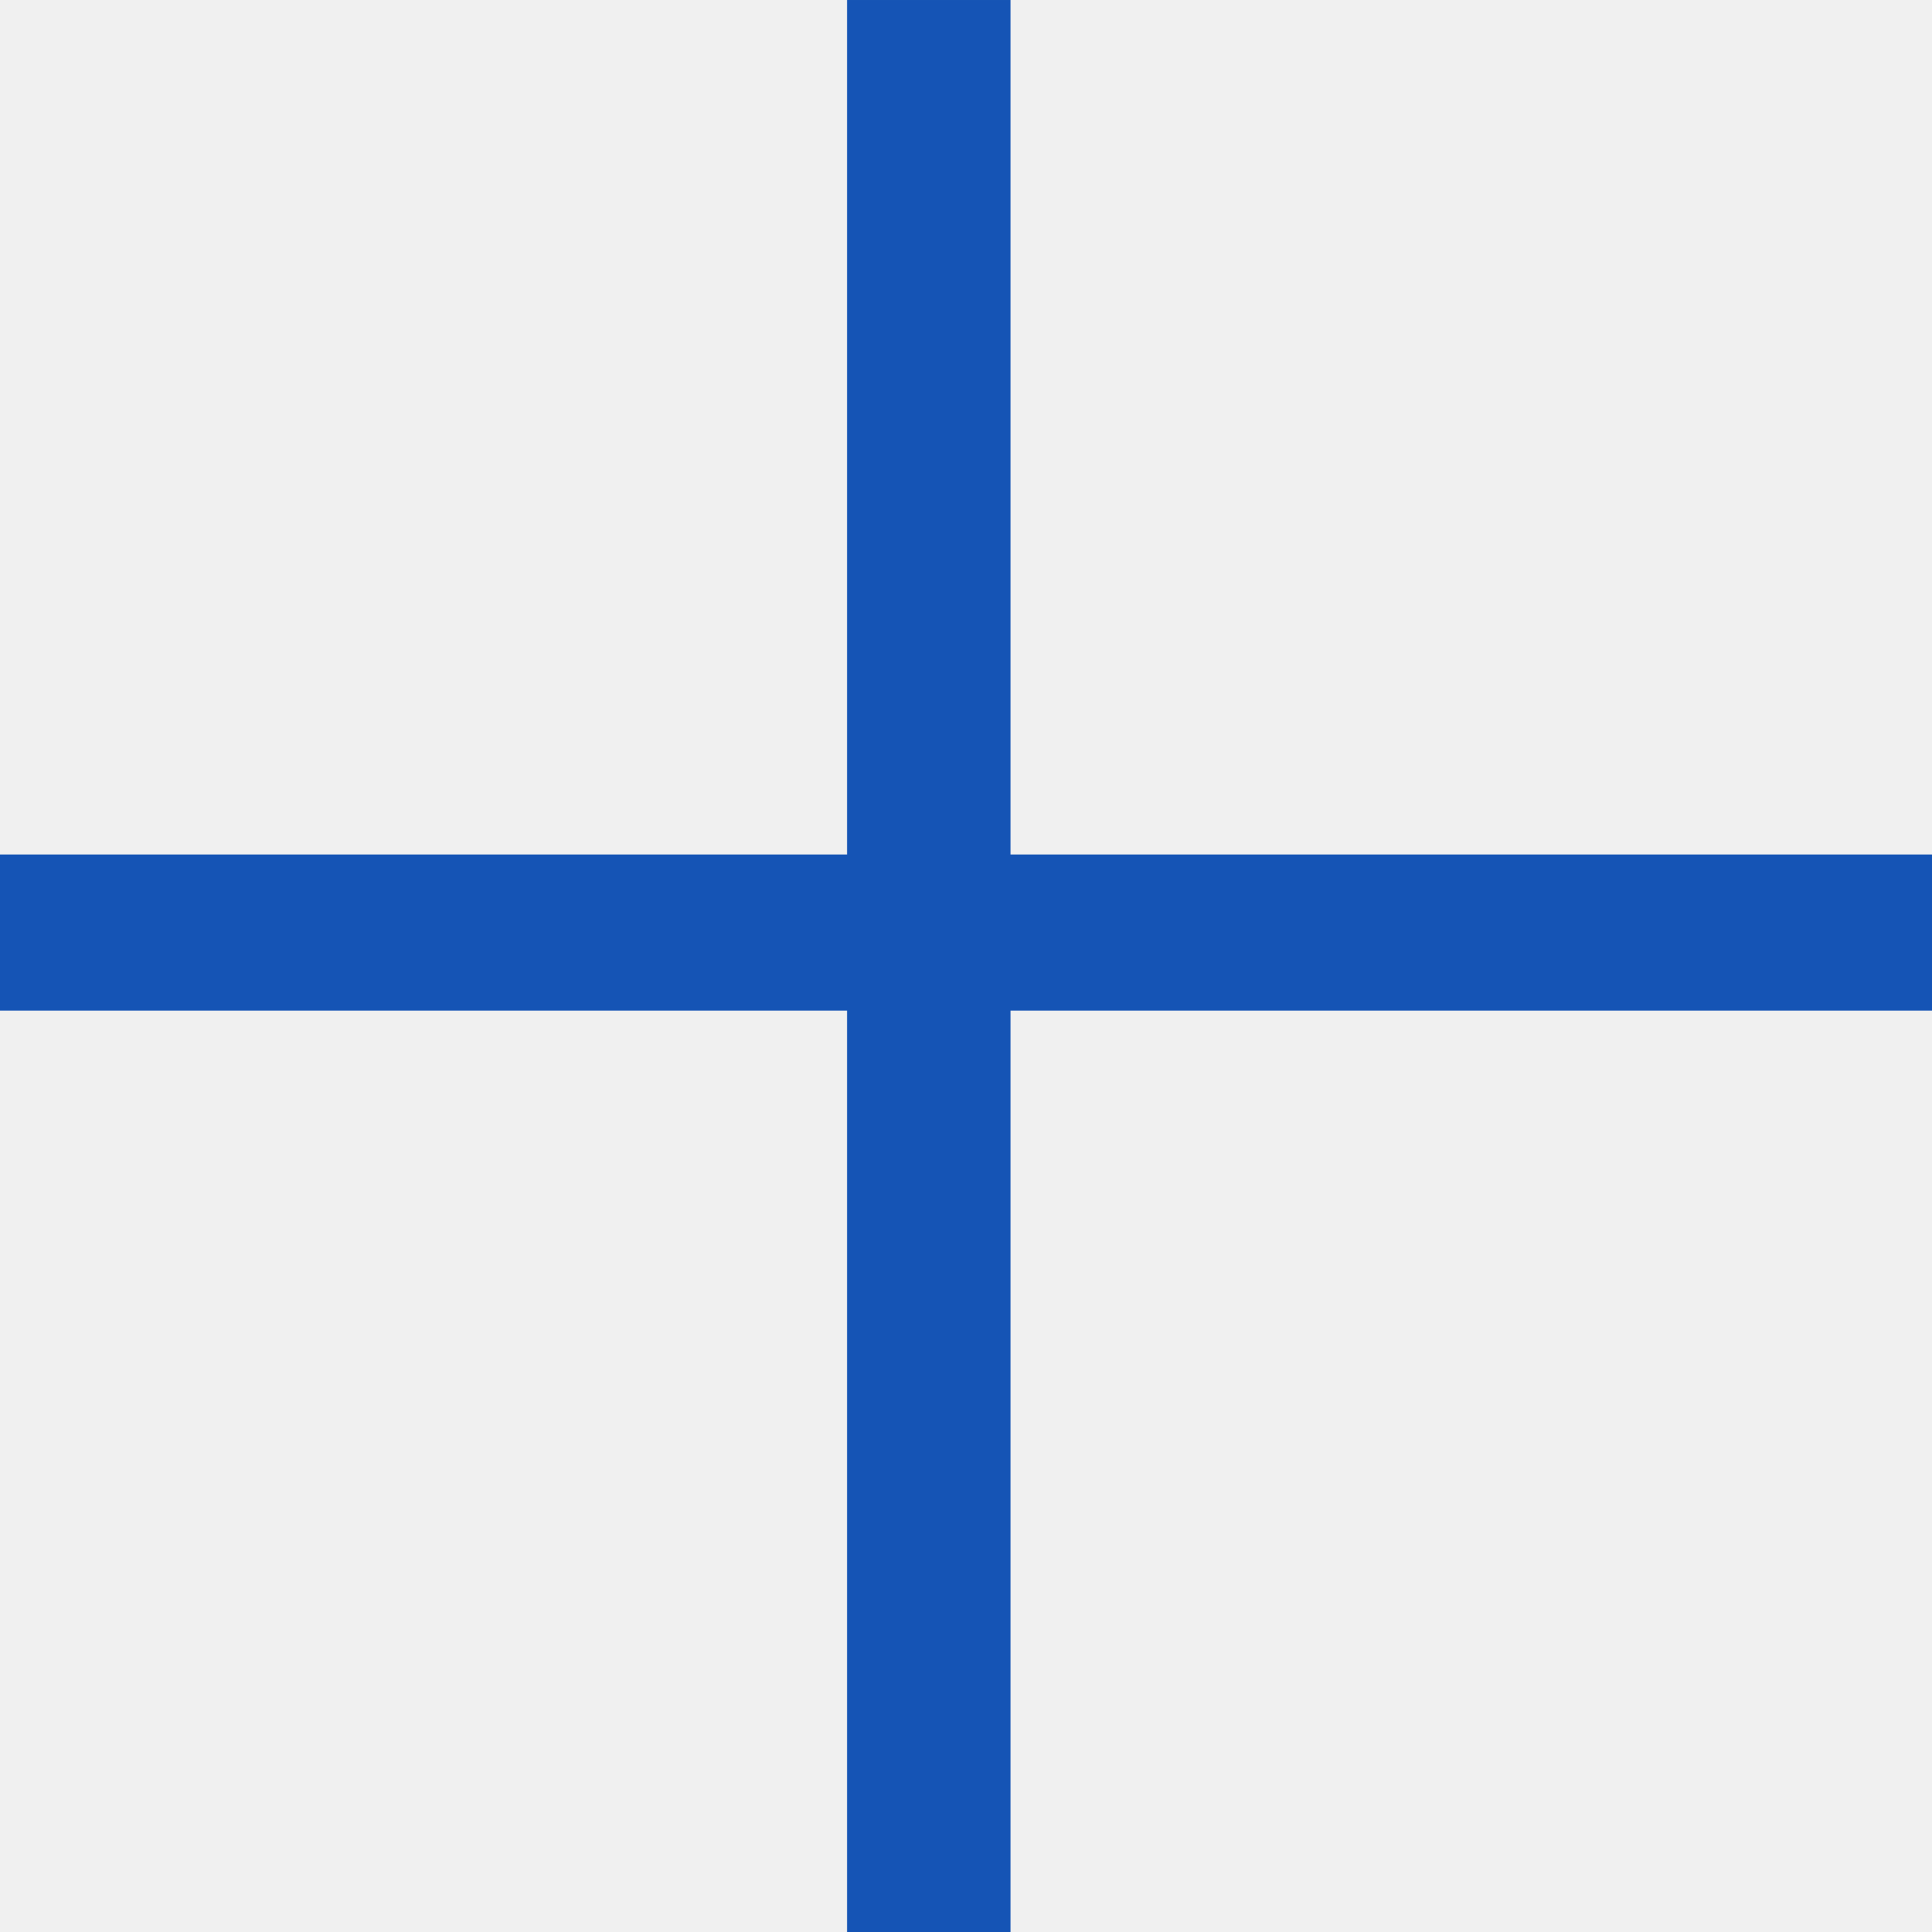
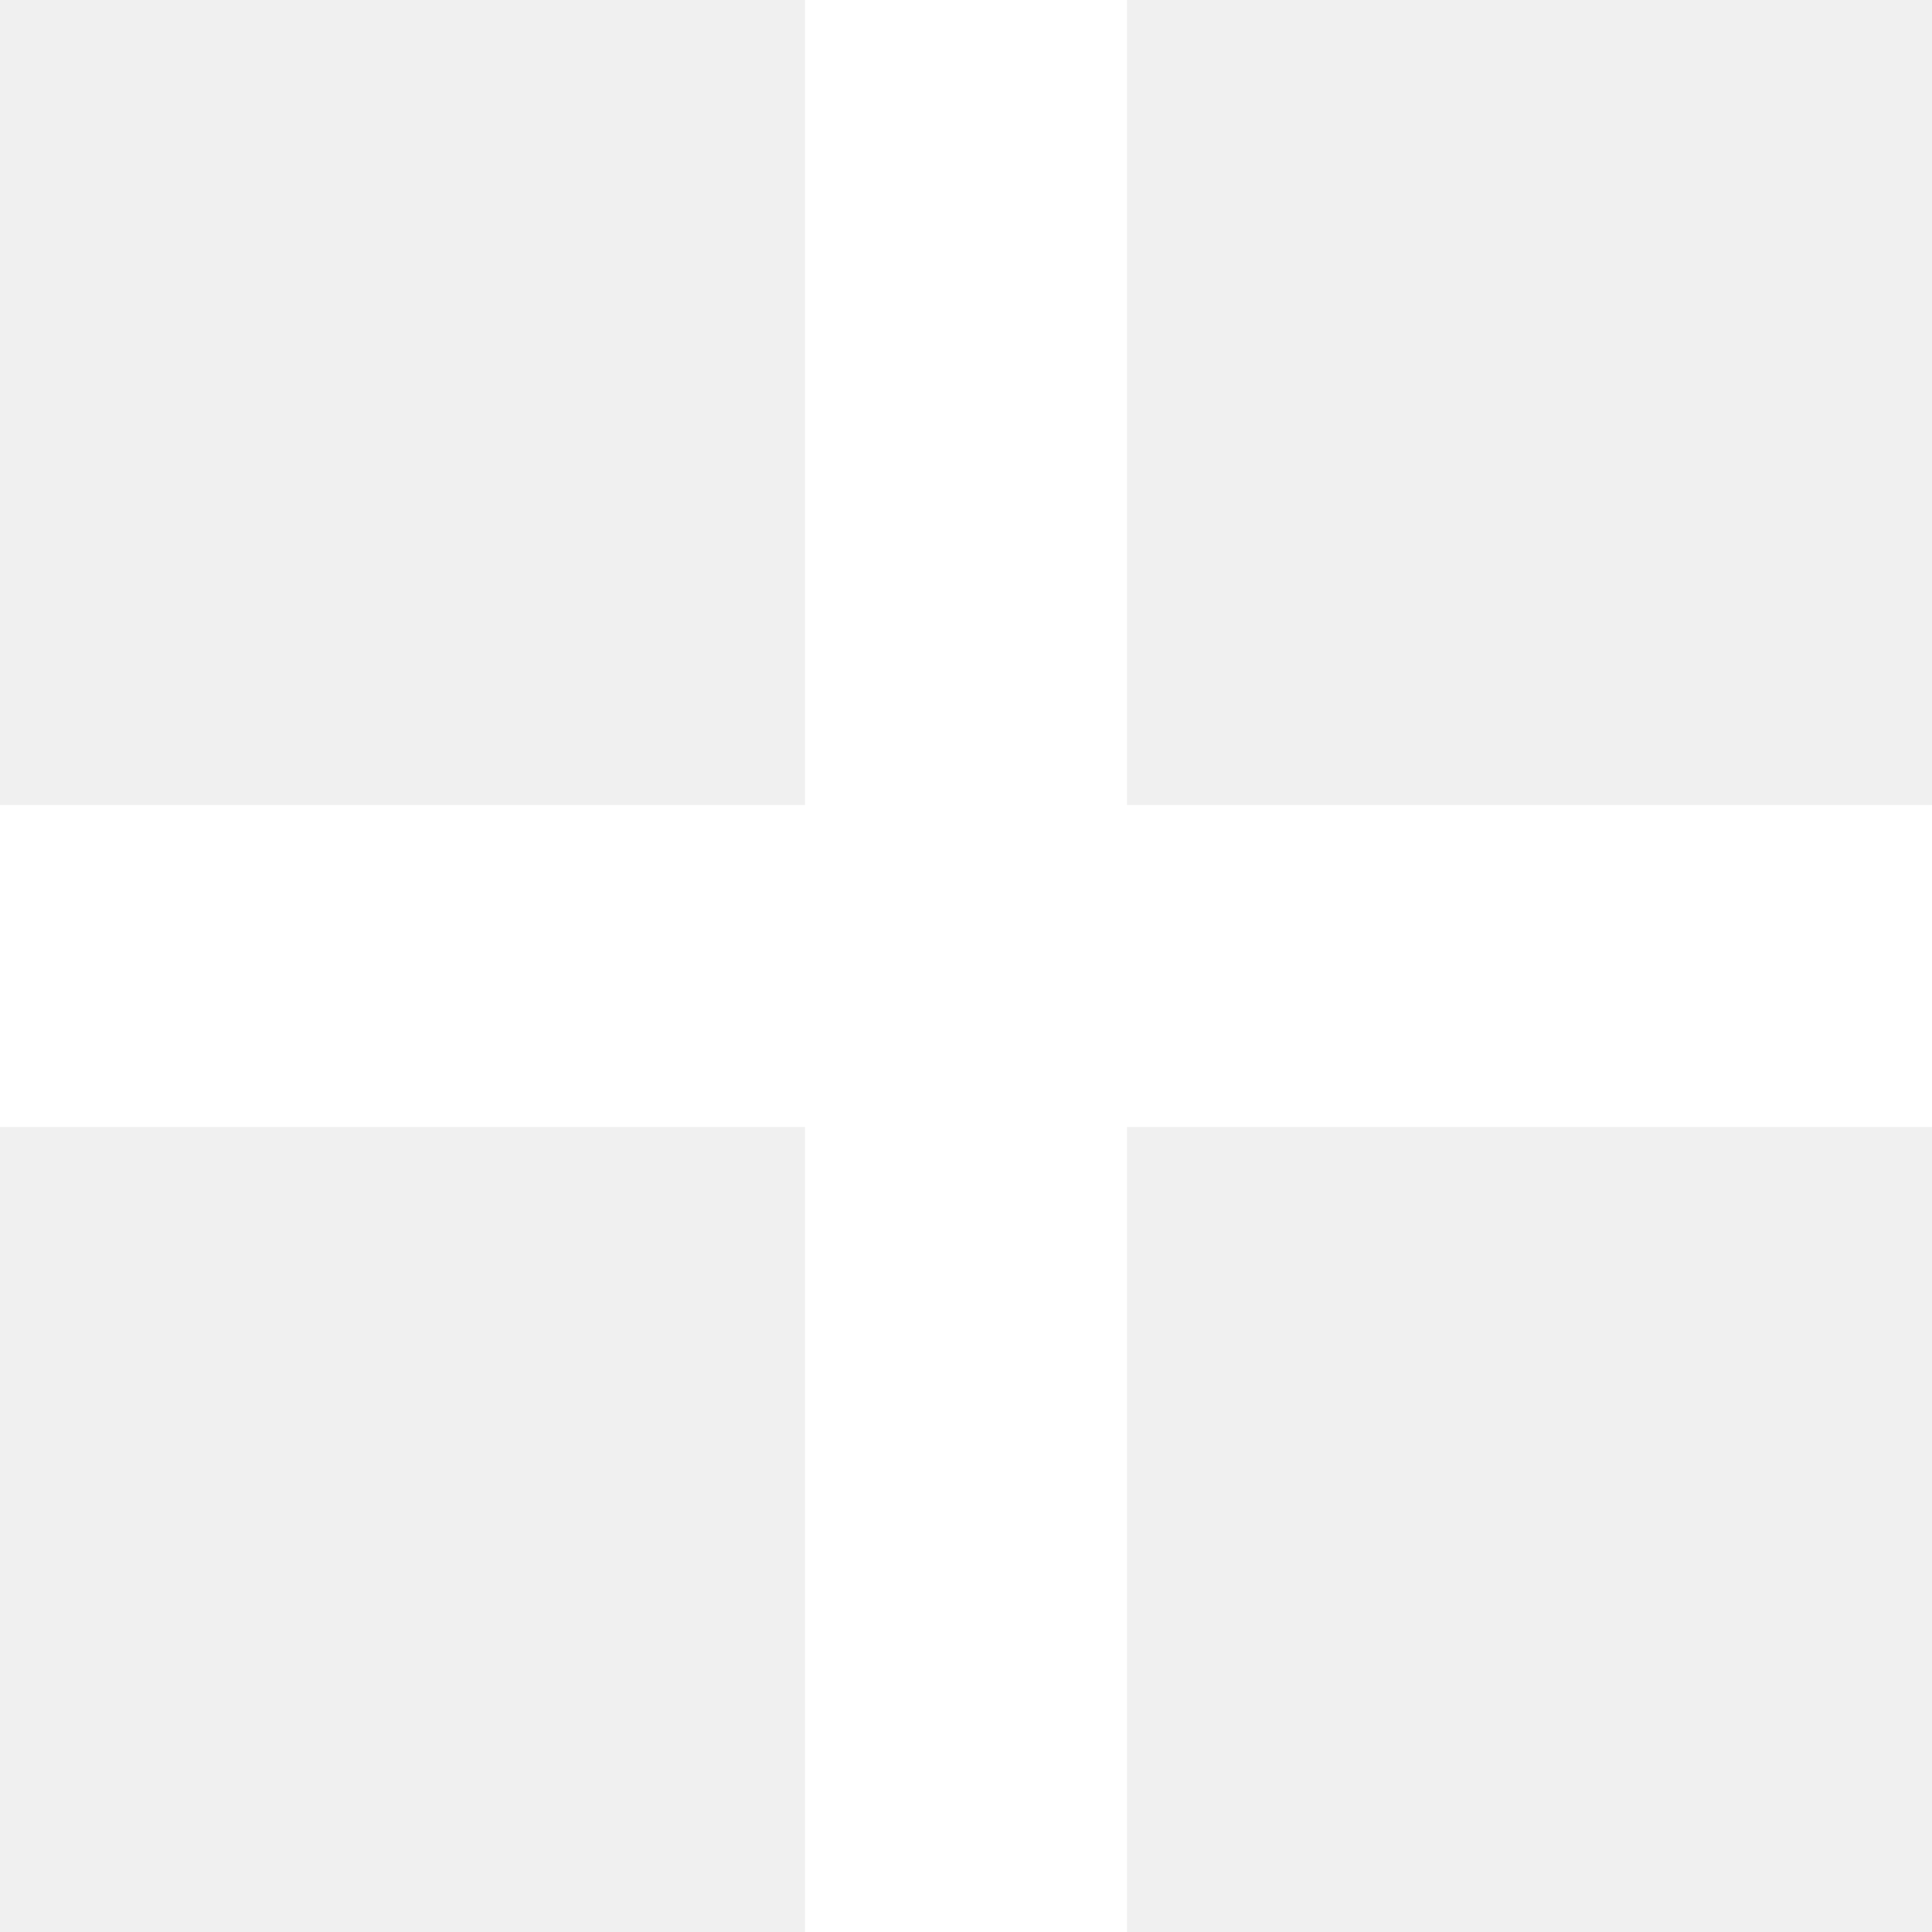
- <svg xmlns="http://www.w3.org/2000/svg" width="20" height="20" viewBox="0 0 20 20" fill="none">
-   <path d="M10.461 7.62939e-05H8.769V8.846H0V10.462H8.769V20H10.461V10.462H20V8.846H10.461V7.62939e-05Z" fill="#1554b5" />
+ <svg xmlns="http://www.w3.org/2000/svg" width="12" height="12" viewBox="0 0 12 12" fill="none">
+   <rect x="5" width="2" height="12" fill="#ffffff" />
+   <rect y="7" width="2" height="12" transform="rotate(-90 0 7)" fill="#ffffff" />
</svg>
